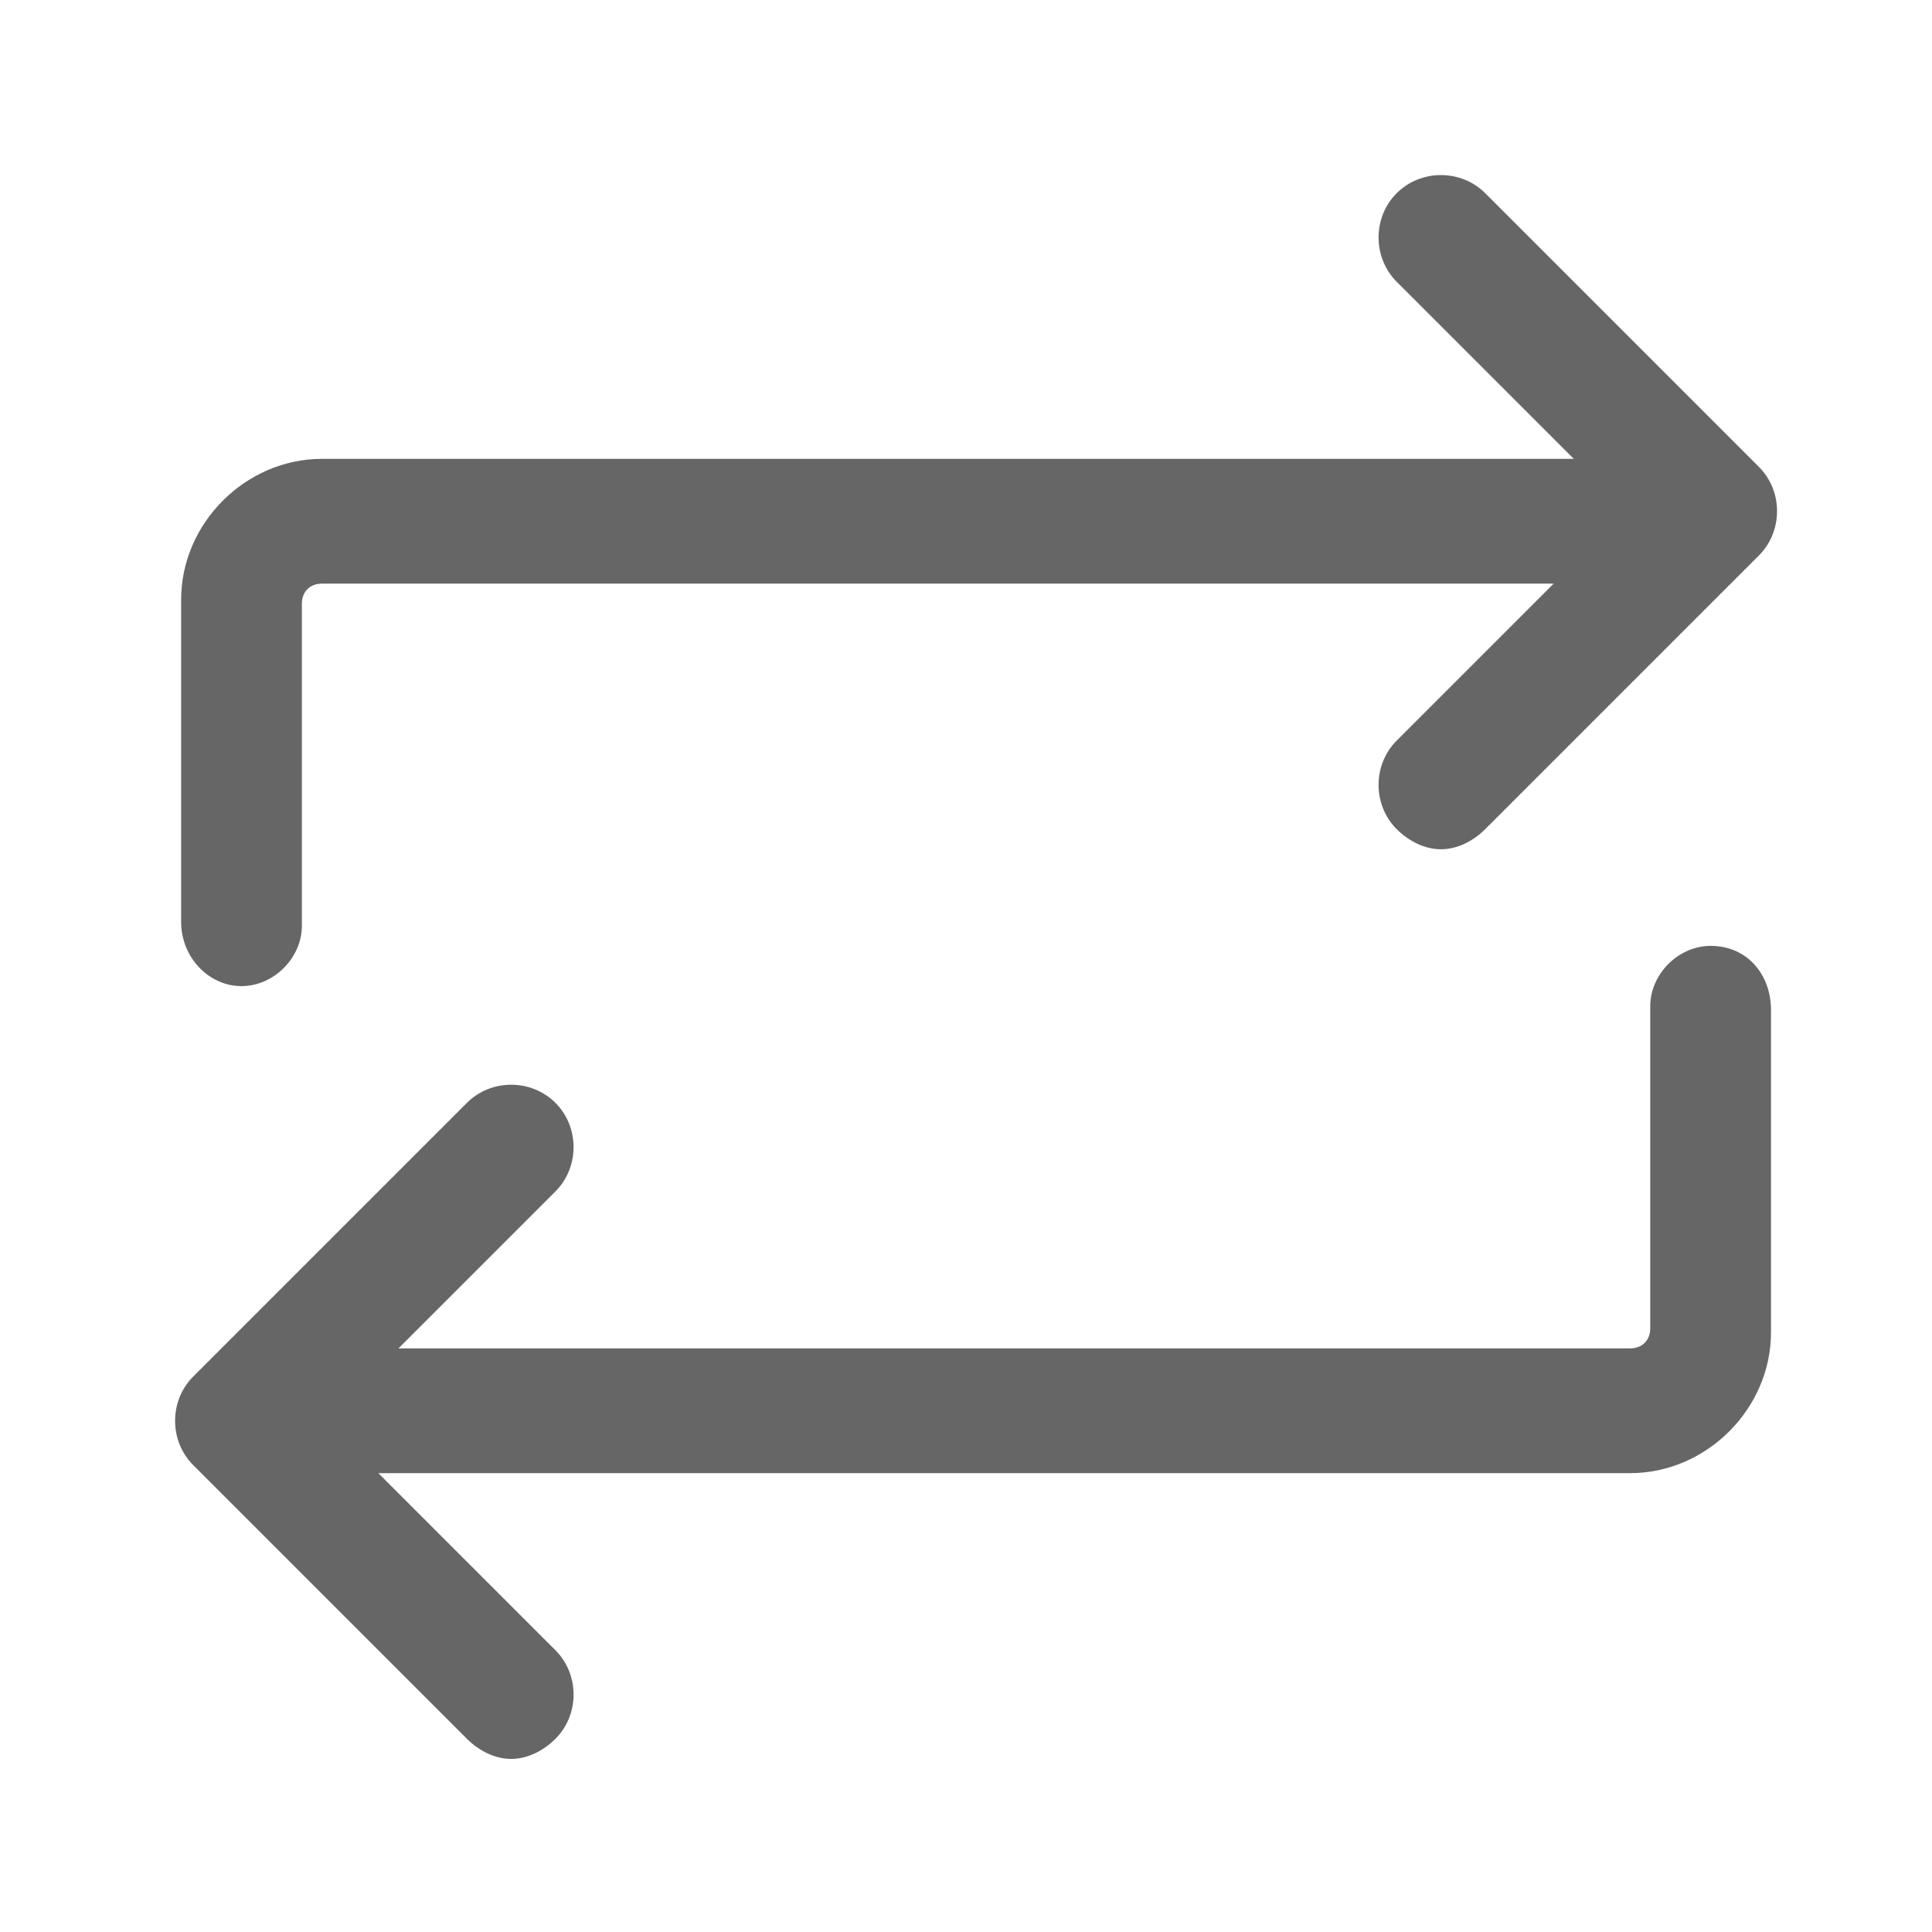
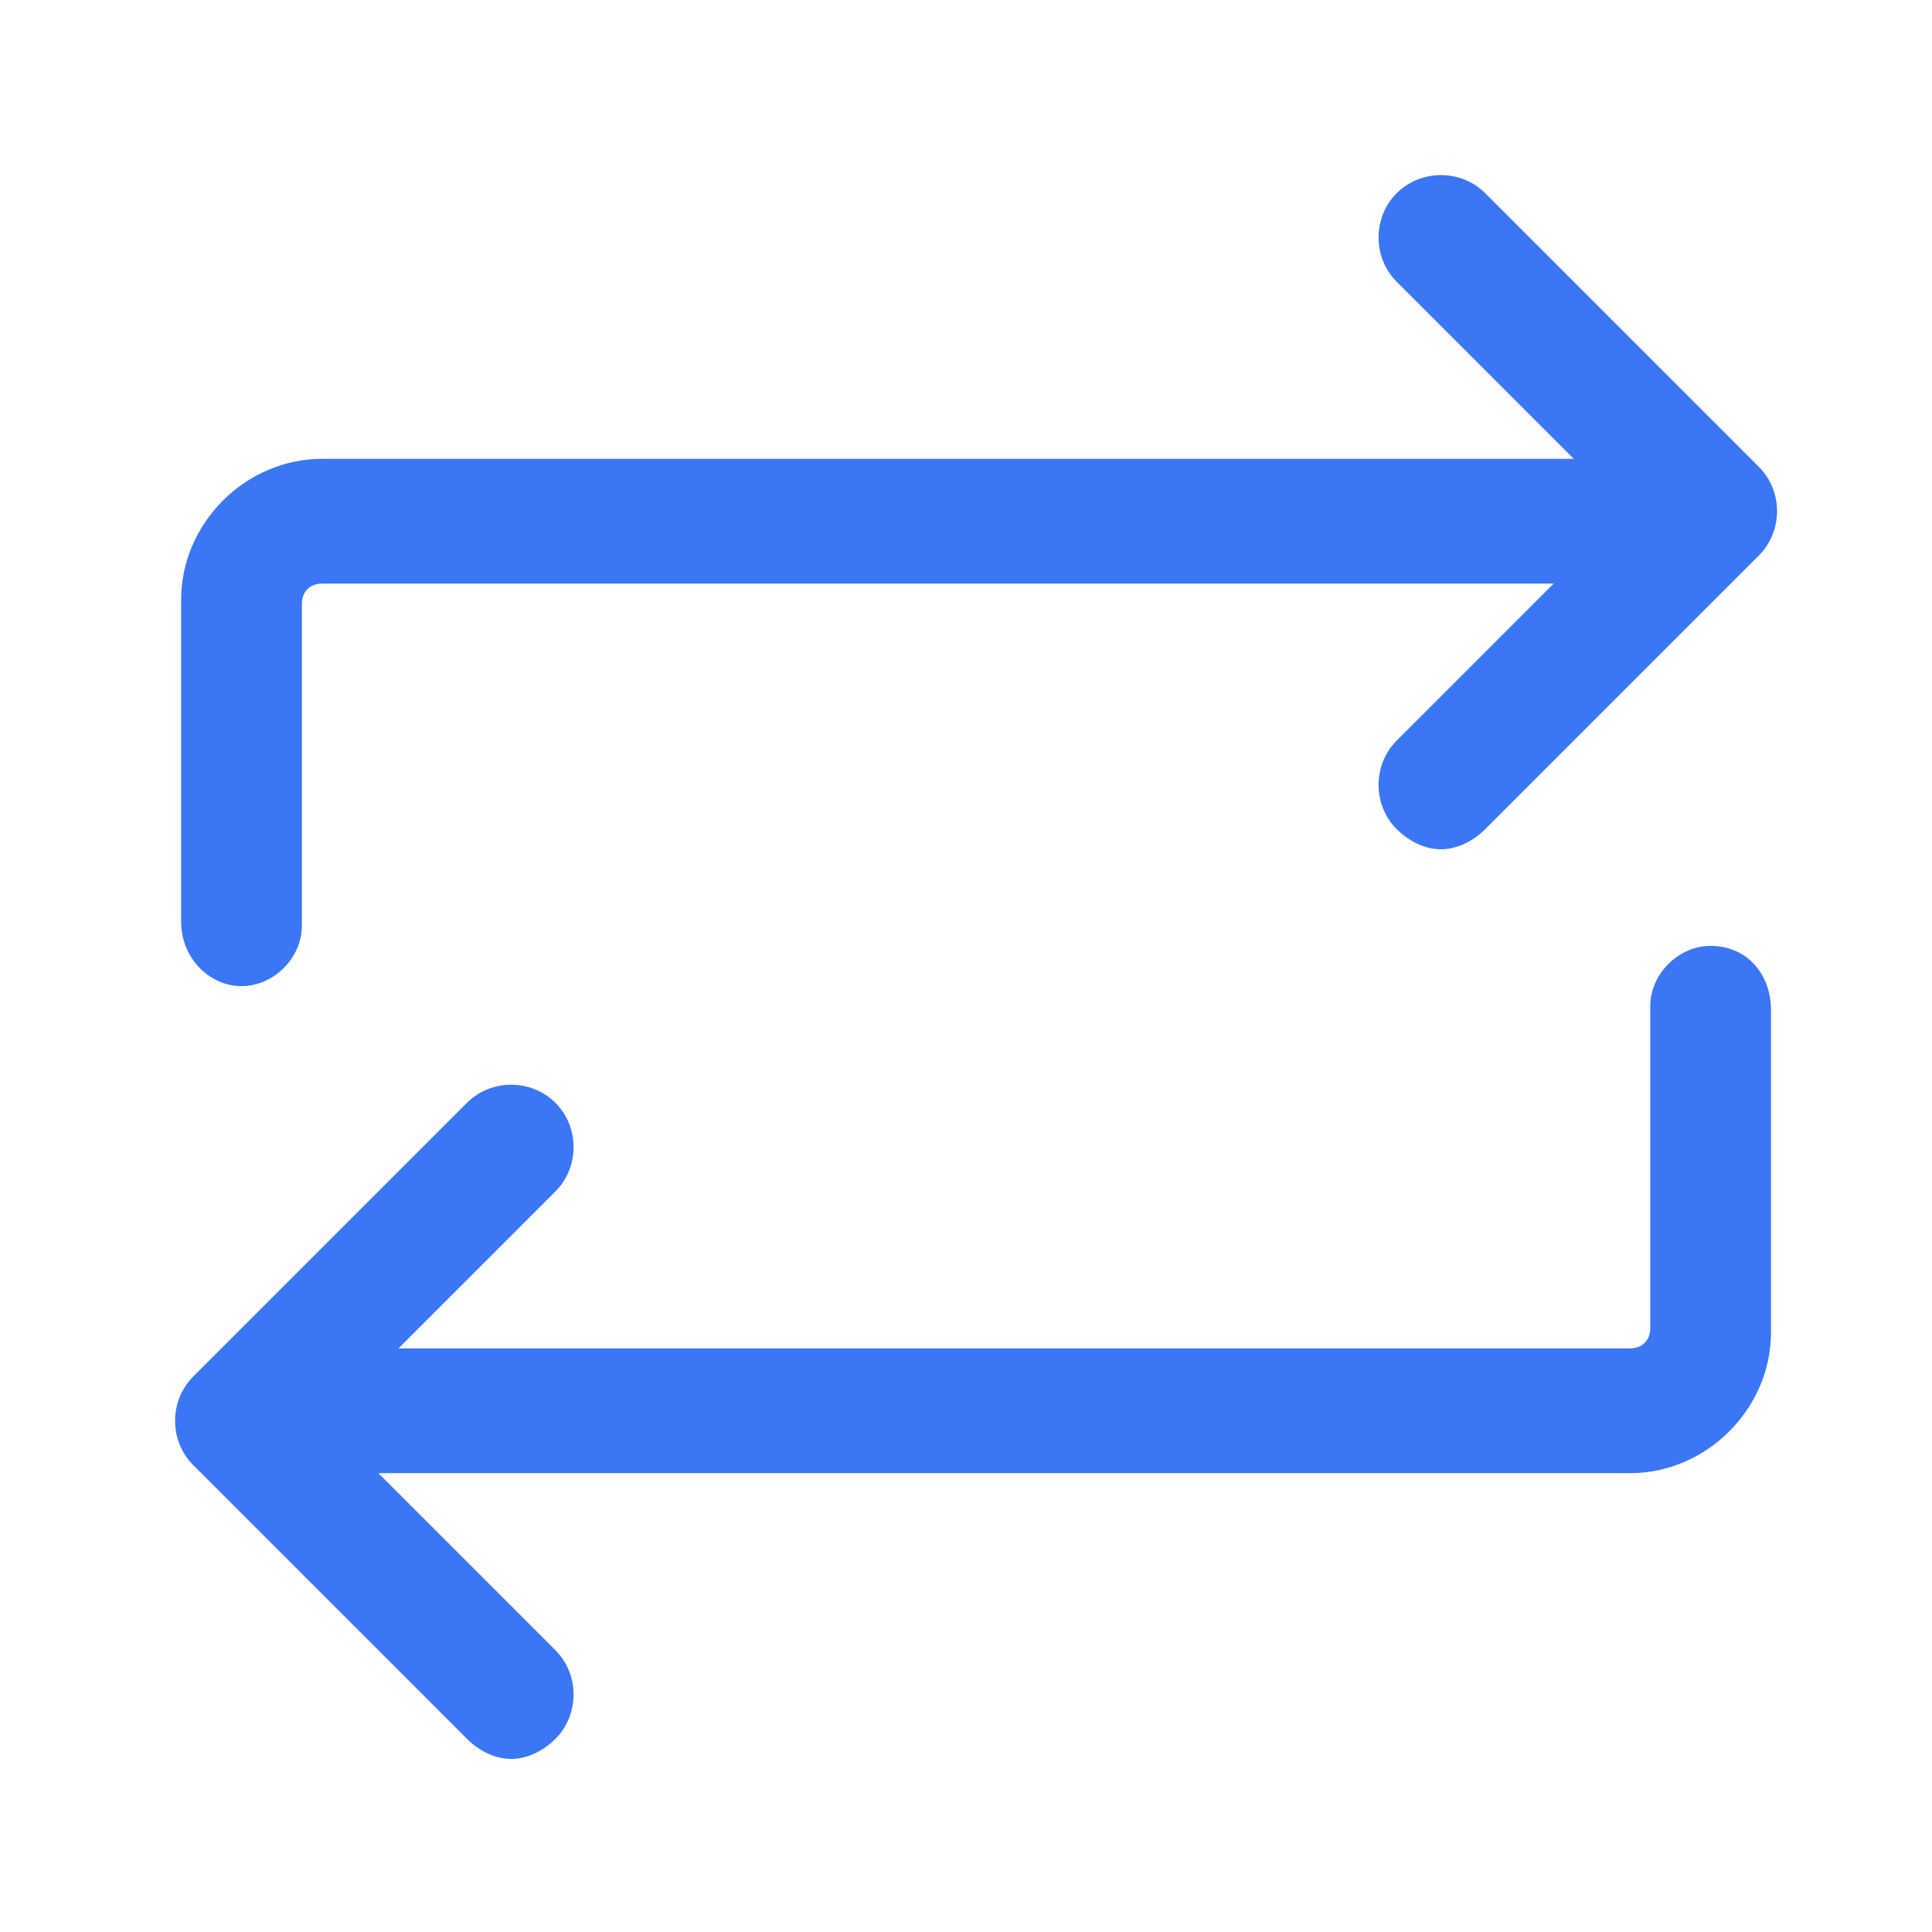
- <svg xmlns="http://www.w3.org/2000/svg" t="1724034437425" class="icon" viewBox="0 0 1024 1024" version="1.1" p-id="1567" width="200" height="200">
-   <path d="M128 522.667c17.067 0 32-14.933 32-32v-170.667c0-6.4 4.267-10.667 10.667-10.667h652.8l-83.2 83.2c-12.8 12.8-12.8 34.133 0 46.933 6.4 6.4 14.933 10.667 23.467 10.667s17.067-4.267 23.467-10.667l145.067-145.067c12.8-12.8 12.8-34.133 0-46.933l-145.067-145.067c-12.8-12.8-34.133-12.8-46.933 0-12.8 12.8-12.8 34.133 0 46.933l93.867 93.867H170.667c-40.533 0-74.667 34.133-74.667 74.667v170.667c0 19.2 14.933 34.133 32 34.133zM906.667 501.333c-17.067 0-32 14.933-32 32v170.667c0 6.4-4.267 10.667-10.667 10.667H211.2l83.2-83.2c12.8-12.8 12.8-34.133 0-46.933-12.8-12.8-34.133-12.8-46.933 0l-145.067 145.067c-12.8 12.8-12.8 34.133 0 46.933l145.067 145.067c6.4 6.4 14.933 10.667 23.467 10.667s17.067-4.267 23.467-10.667c12.8-12.8 12.8-34.133 0-46.933l-93.867-93.867h663.467c40.533 0 74.667-34.133 74.667-74.667v-170.667c0-19.2-12.8-34.133-32-34.133z" fill="#666666" p-id="1568" />
+ <svg xmlns="http://www.w3.org/2000/svg" t="1724229849879" class="icon" viewBox="0 0 1024 1024" version="1.1" p-id="4299" width="200" height="200">
+   <path d="M128 522.667c17.067 0 32-14.933 32-32v-170.667c0-6.4 4.267-10.667 10.667-10.667h652.8l-83.2 83.2c-12.8 12.8-12.8 34.133 0 46.933 6.4 6.4 14.933 10.667 23.467 10.667s17.067-4.267 23.467-10.667l145.067-145.067c12.8-12.8 12.8-34.133 0-46.933l-145.067-145.067c-12.8-12.8-34.133-12.8-46.933 0-12.8 12.8-12.8 34.133 0 46.933l93.867 93.867H170.667c-40.533 0-74.667 34.133-74.667 74.667v170.667c0 19.2 14.933 34.133 32 34.133zM906.667 501.333c-17.067 0-32 14.933-32 32v170.667c0 6.4-4.267 10.667-10.667 10.667H211.2l83.2-83.2c12.8-12.8 12.8-34.133 0-46.933-12.8-12.8-34.133-12.8-46.933 0l-145.067 145.067c-12.8 12.8-12.8 34.133 0 46.933l145.067 145.067c6.4 6.4 14.933 10.667 23.467 10.667s17.067-4.267 23.467-10.667c12.8-12.8 12.8-34.133 0-46.933l-93.867-93.867h663.467c40.533 0 74.667-34.133 74.667-74.667v-170.667c0-19.2-12.8-34.133-32-34.133z" fill="#3b76f4" p-id="4300" />
</svg>
